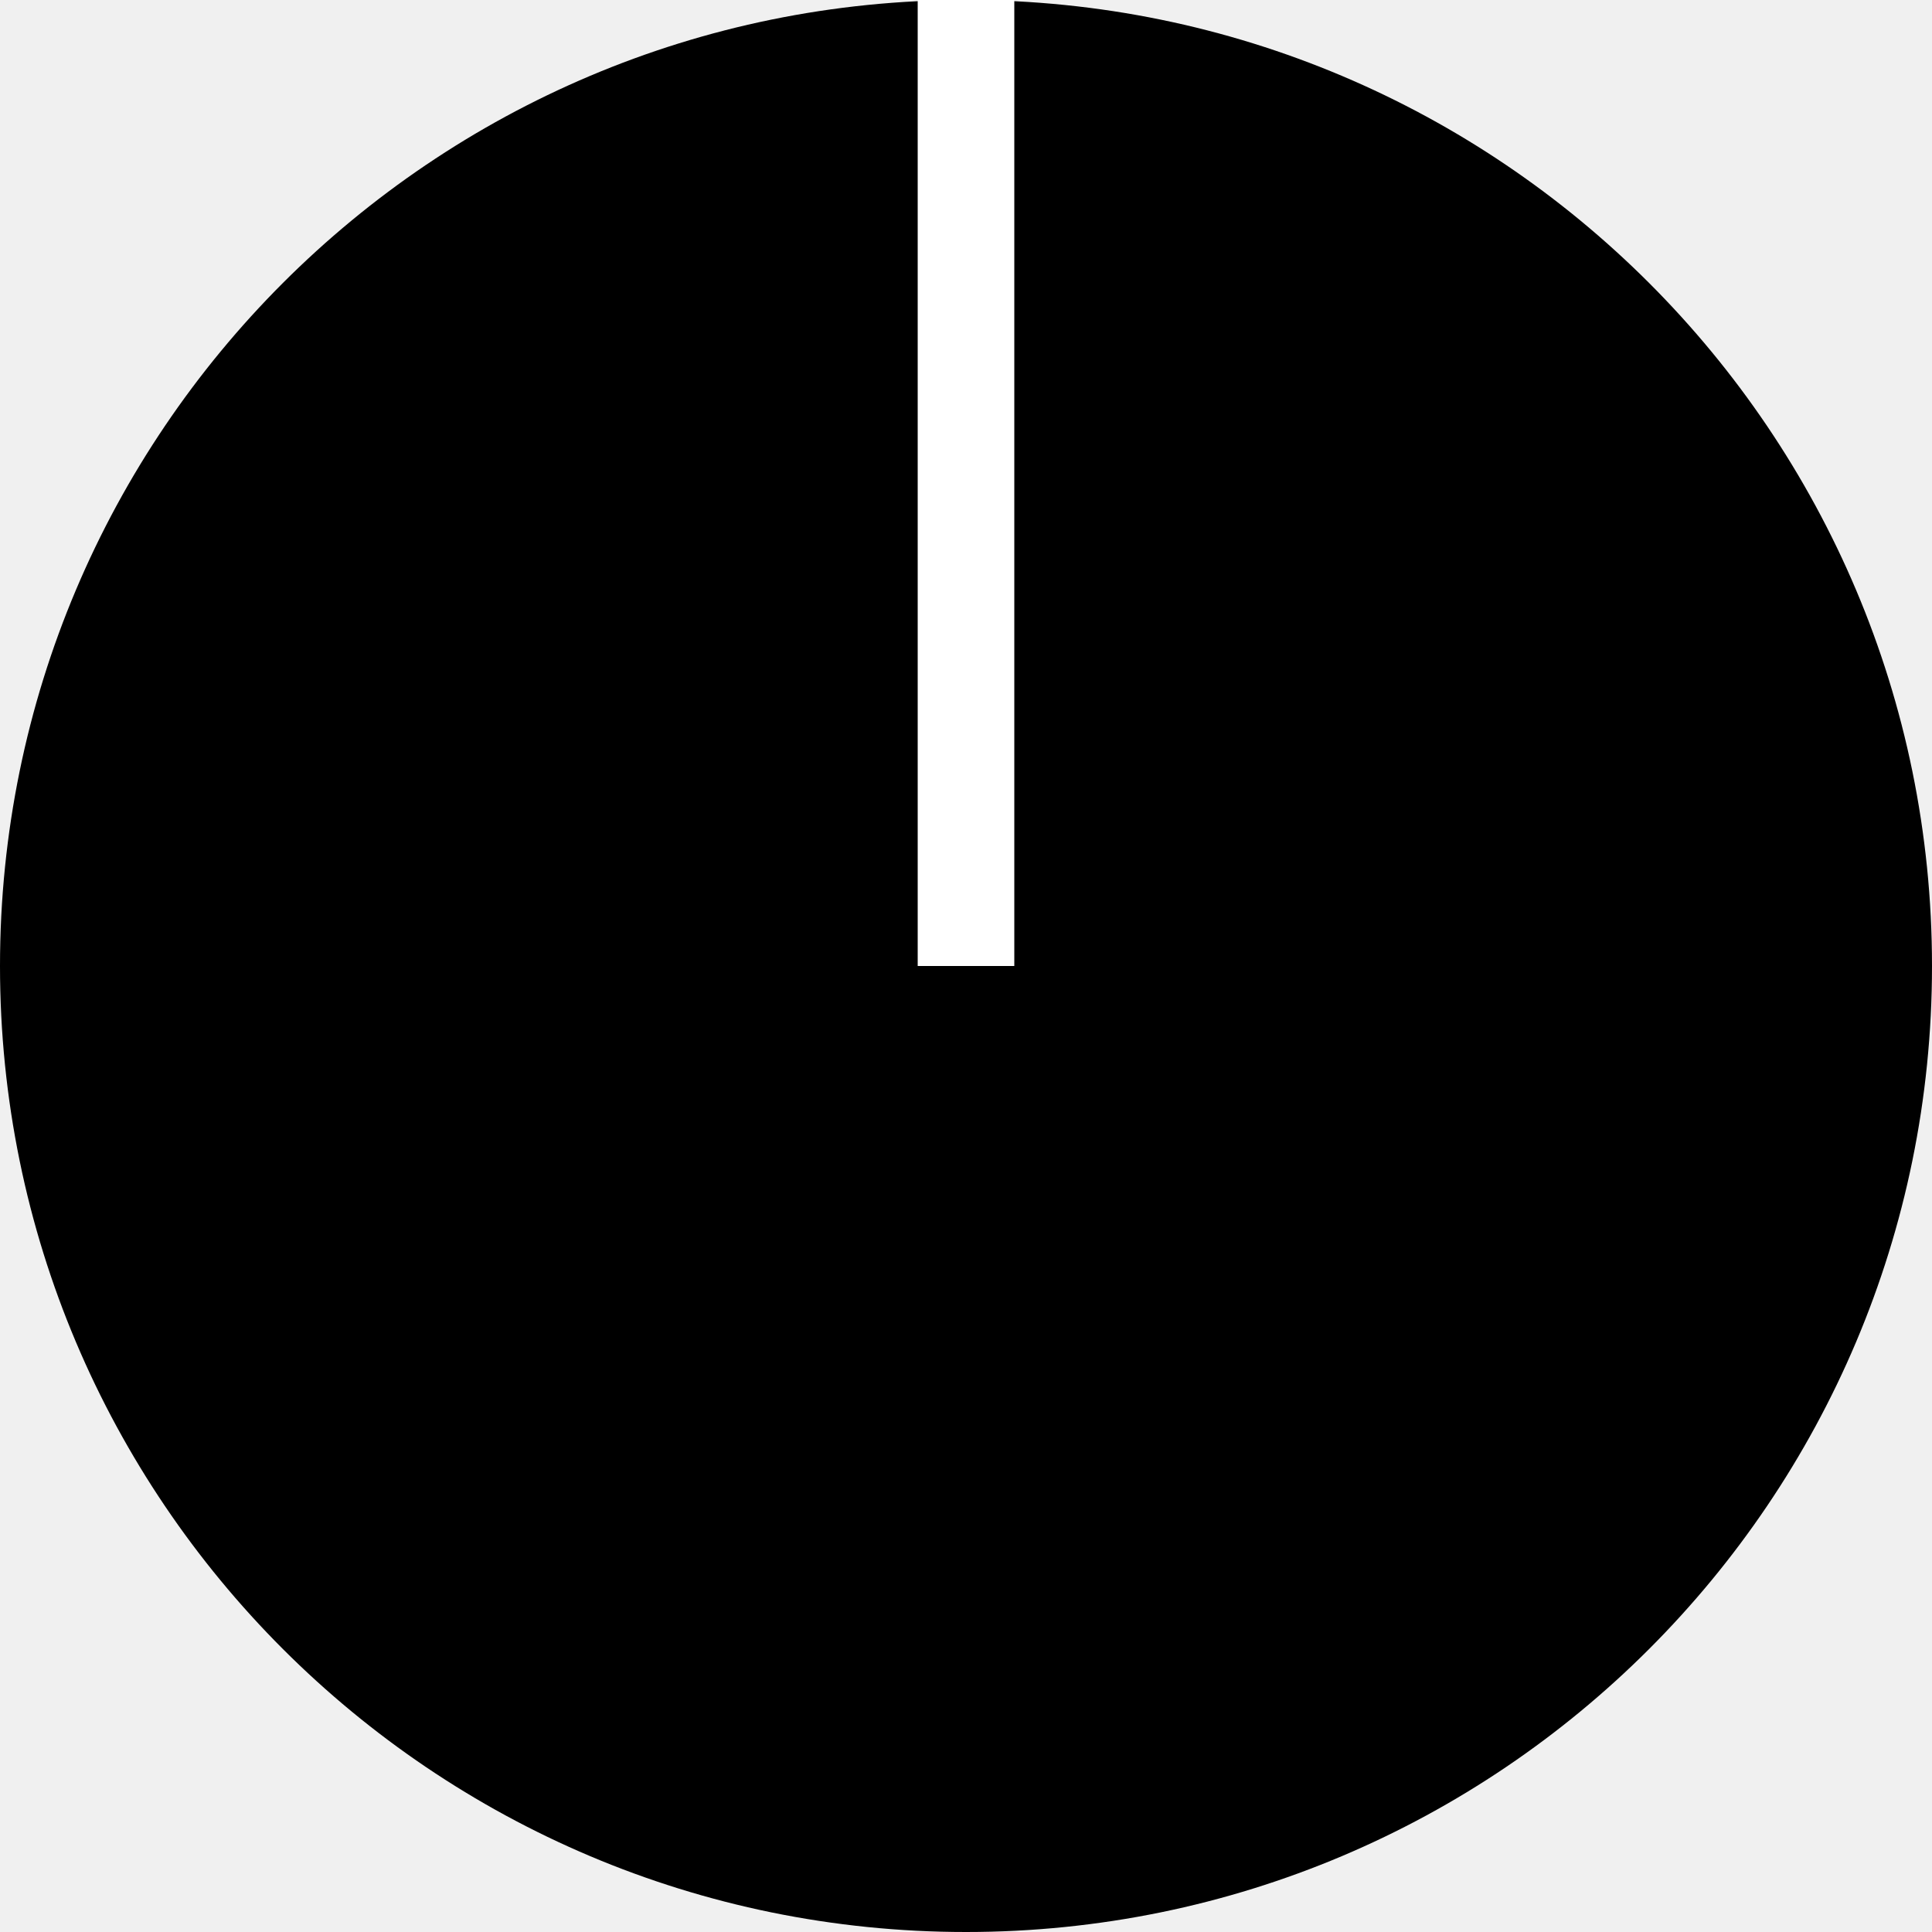
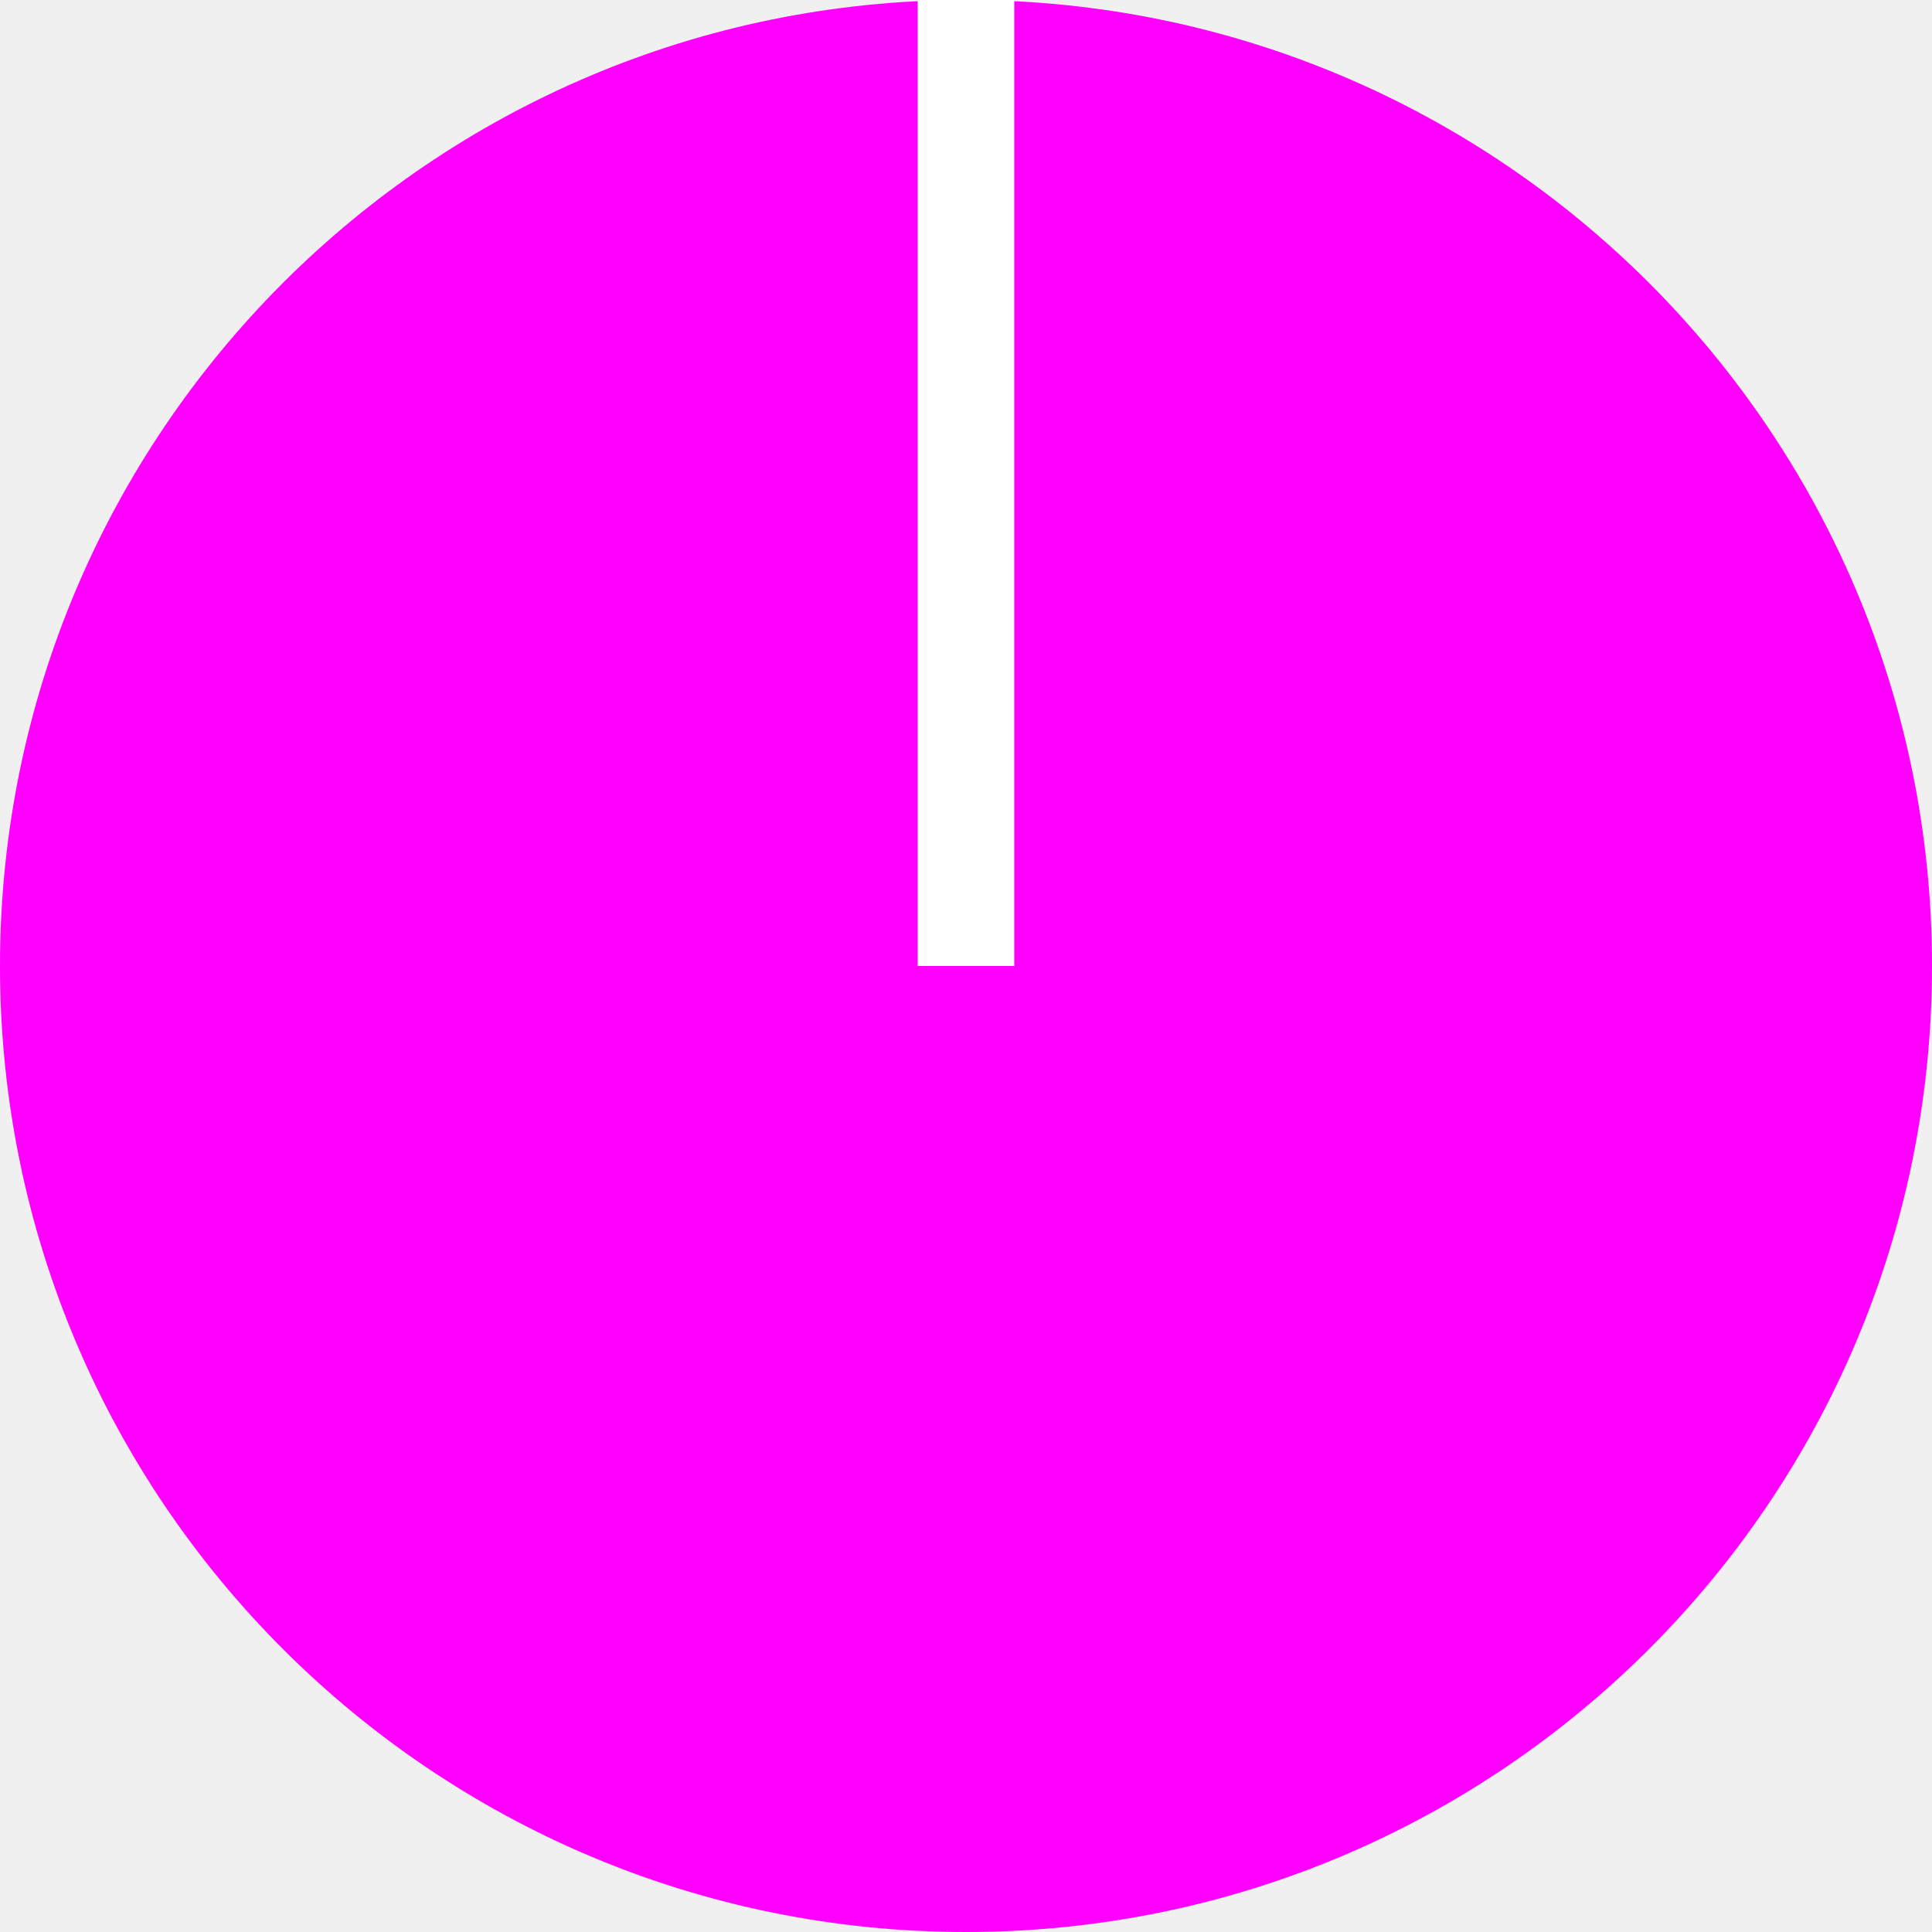
<svg xmlns="http://www.w3.org/2000/svg" width="50" height="50" id="Her" viewBox="0 0 50 50">
-   <circle cx="25" cy="25" r="25" fill="#000000" />
+   <circle cx="25" cy="25" r="25" fill="#FF00FF" />
  <g stroke="#FFFFFF">
    <line x1="25" x2="25" y1="0" y2="25" stroke-width="2.5" />
  </g>
</svg>
